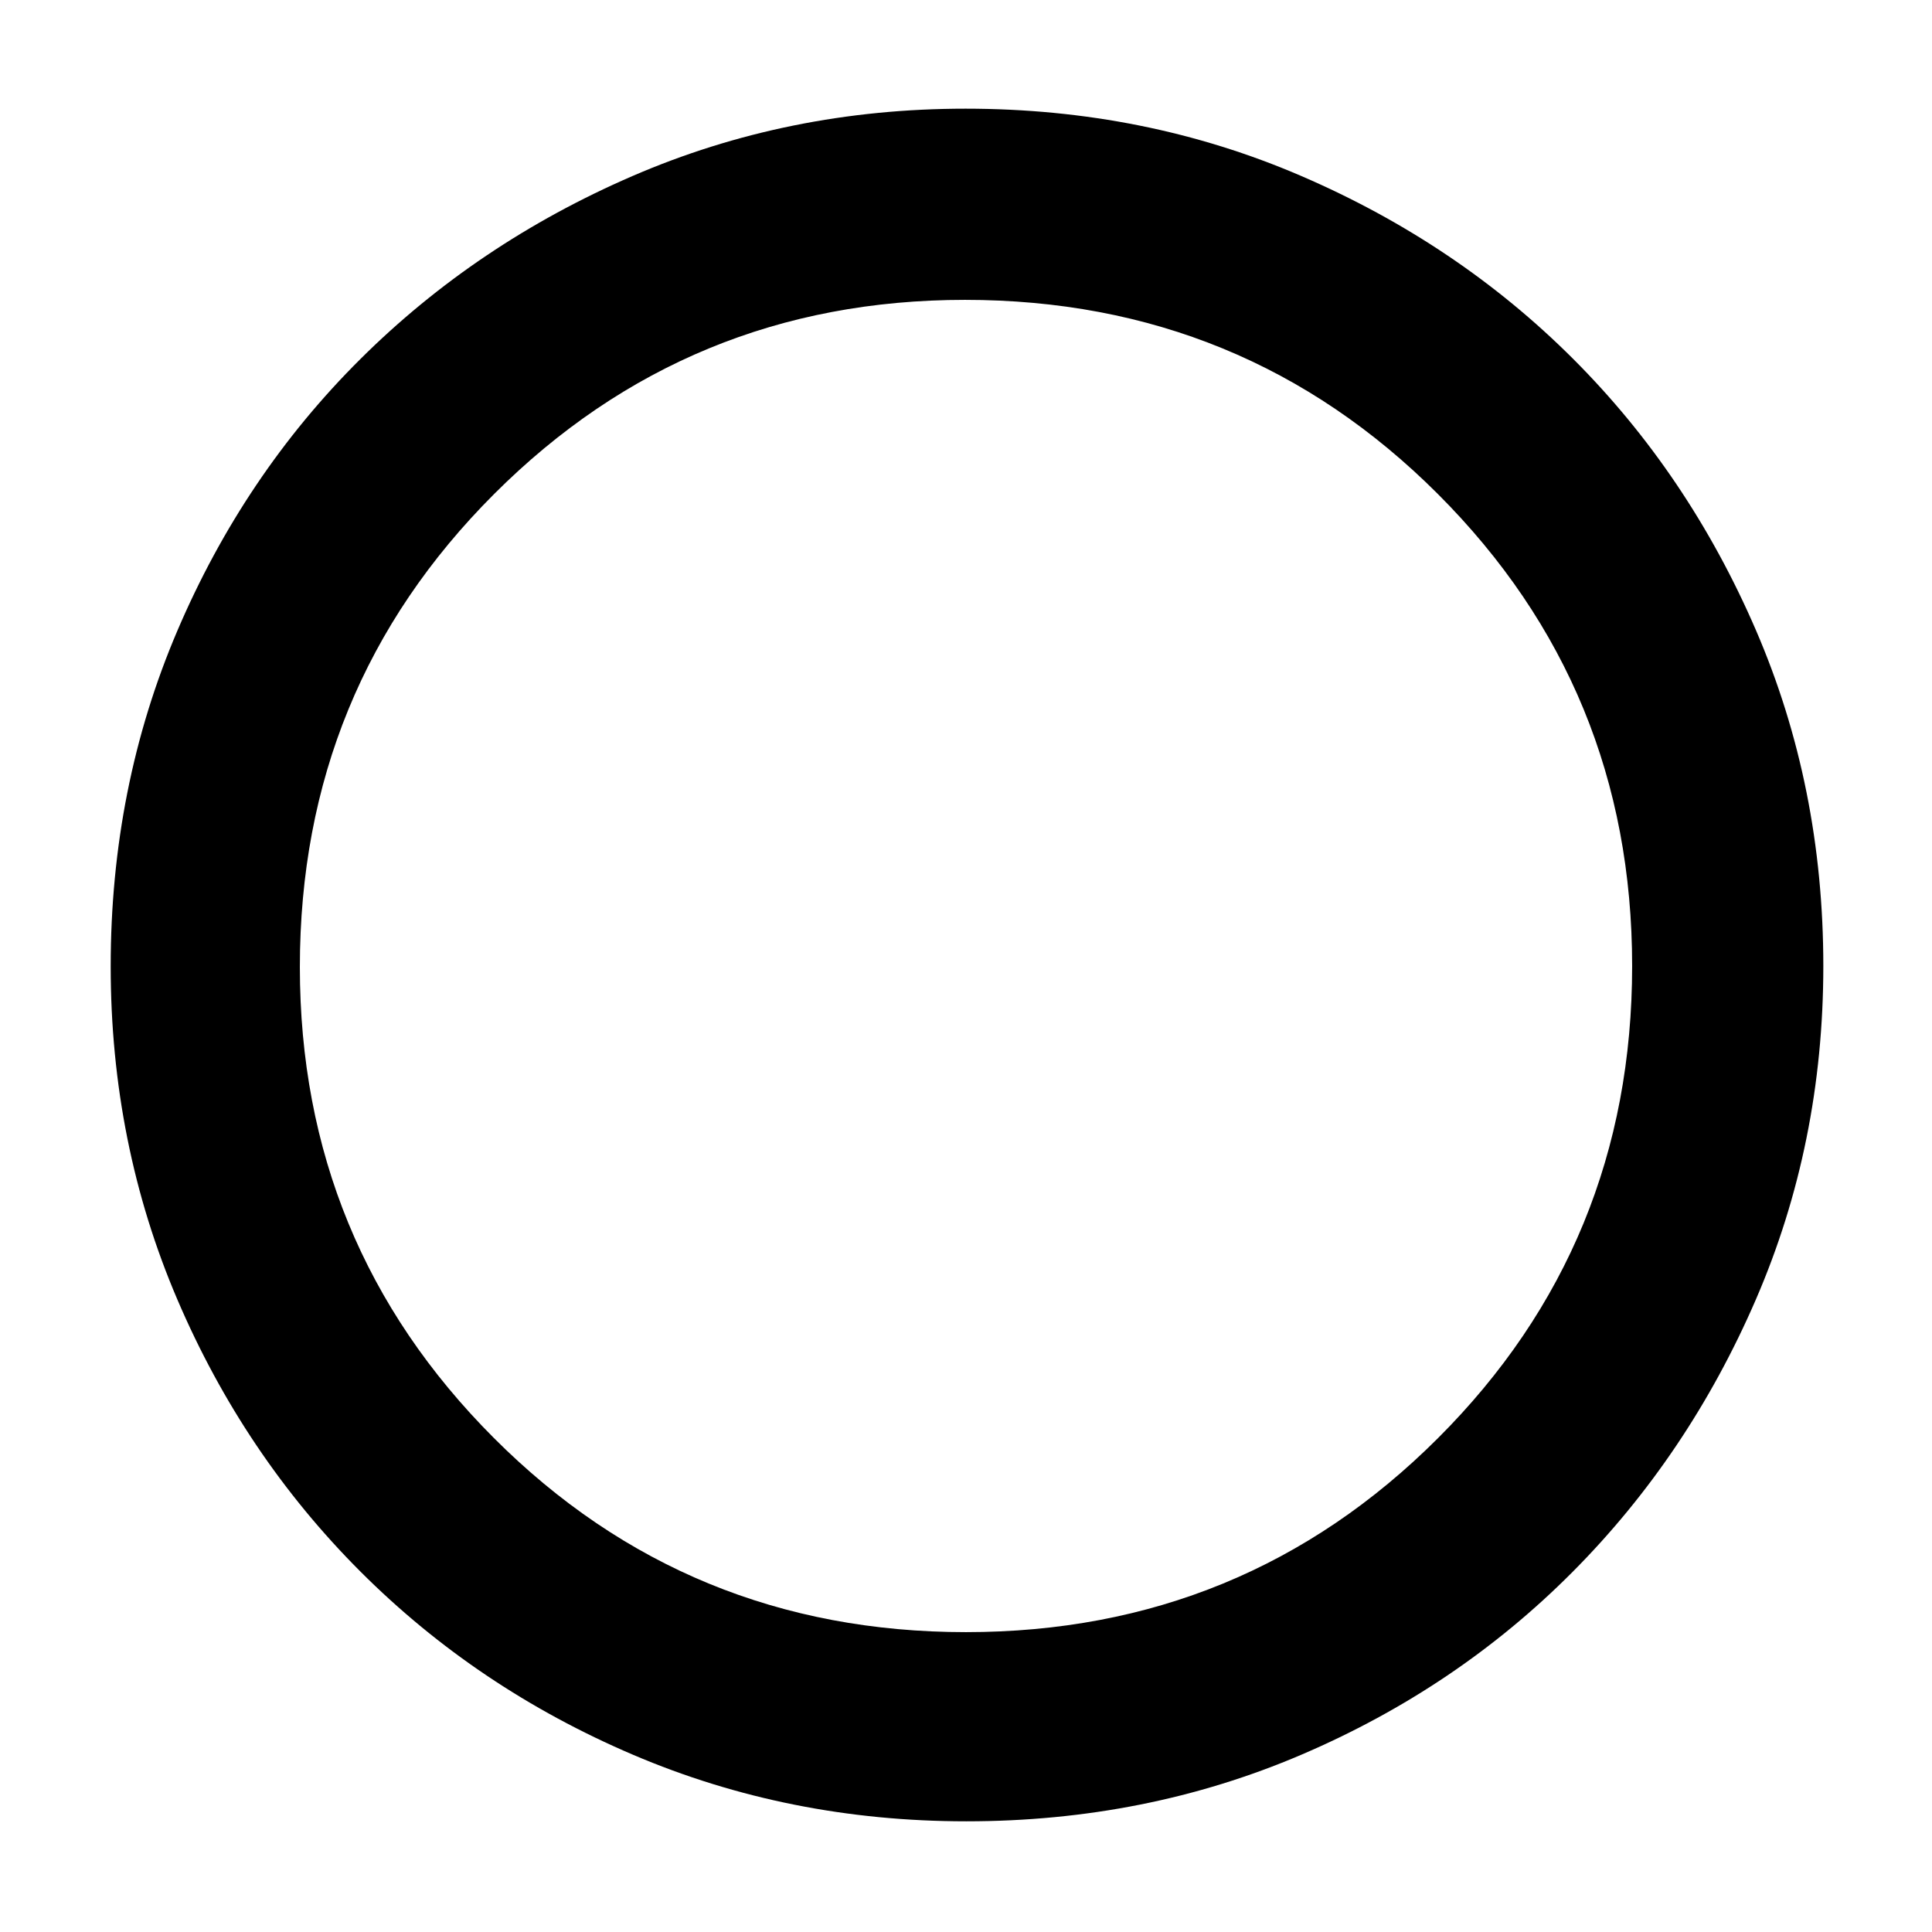
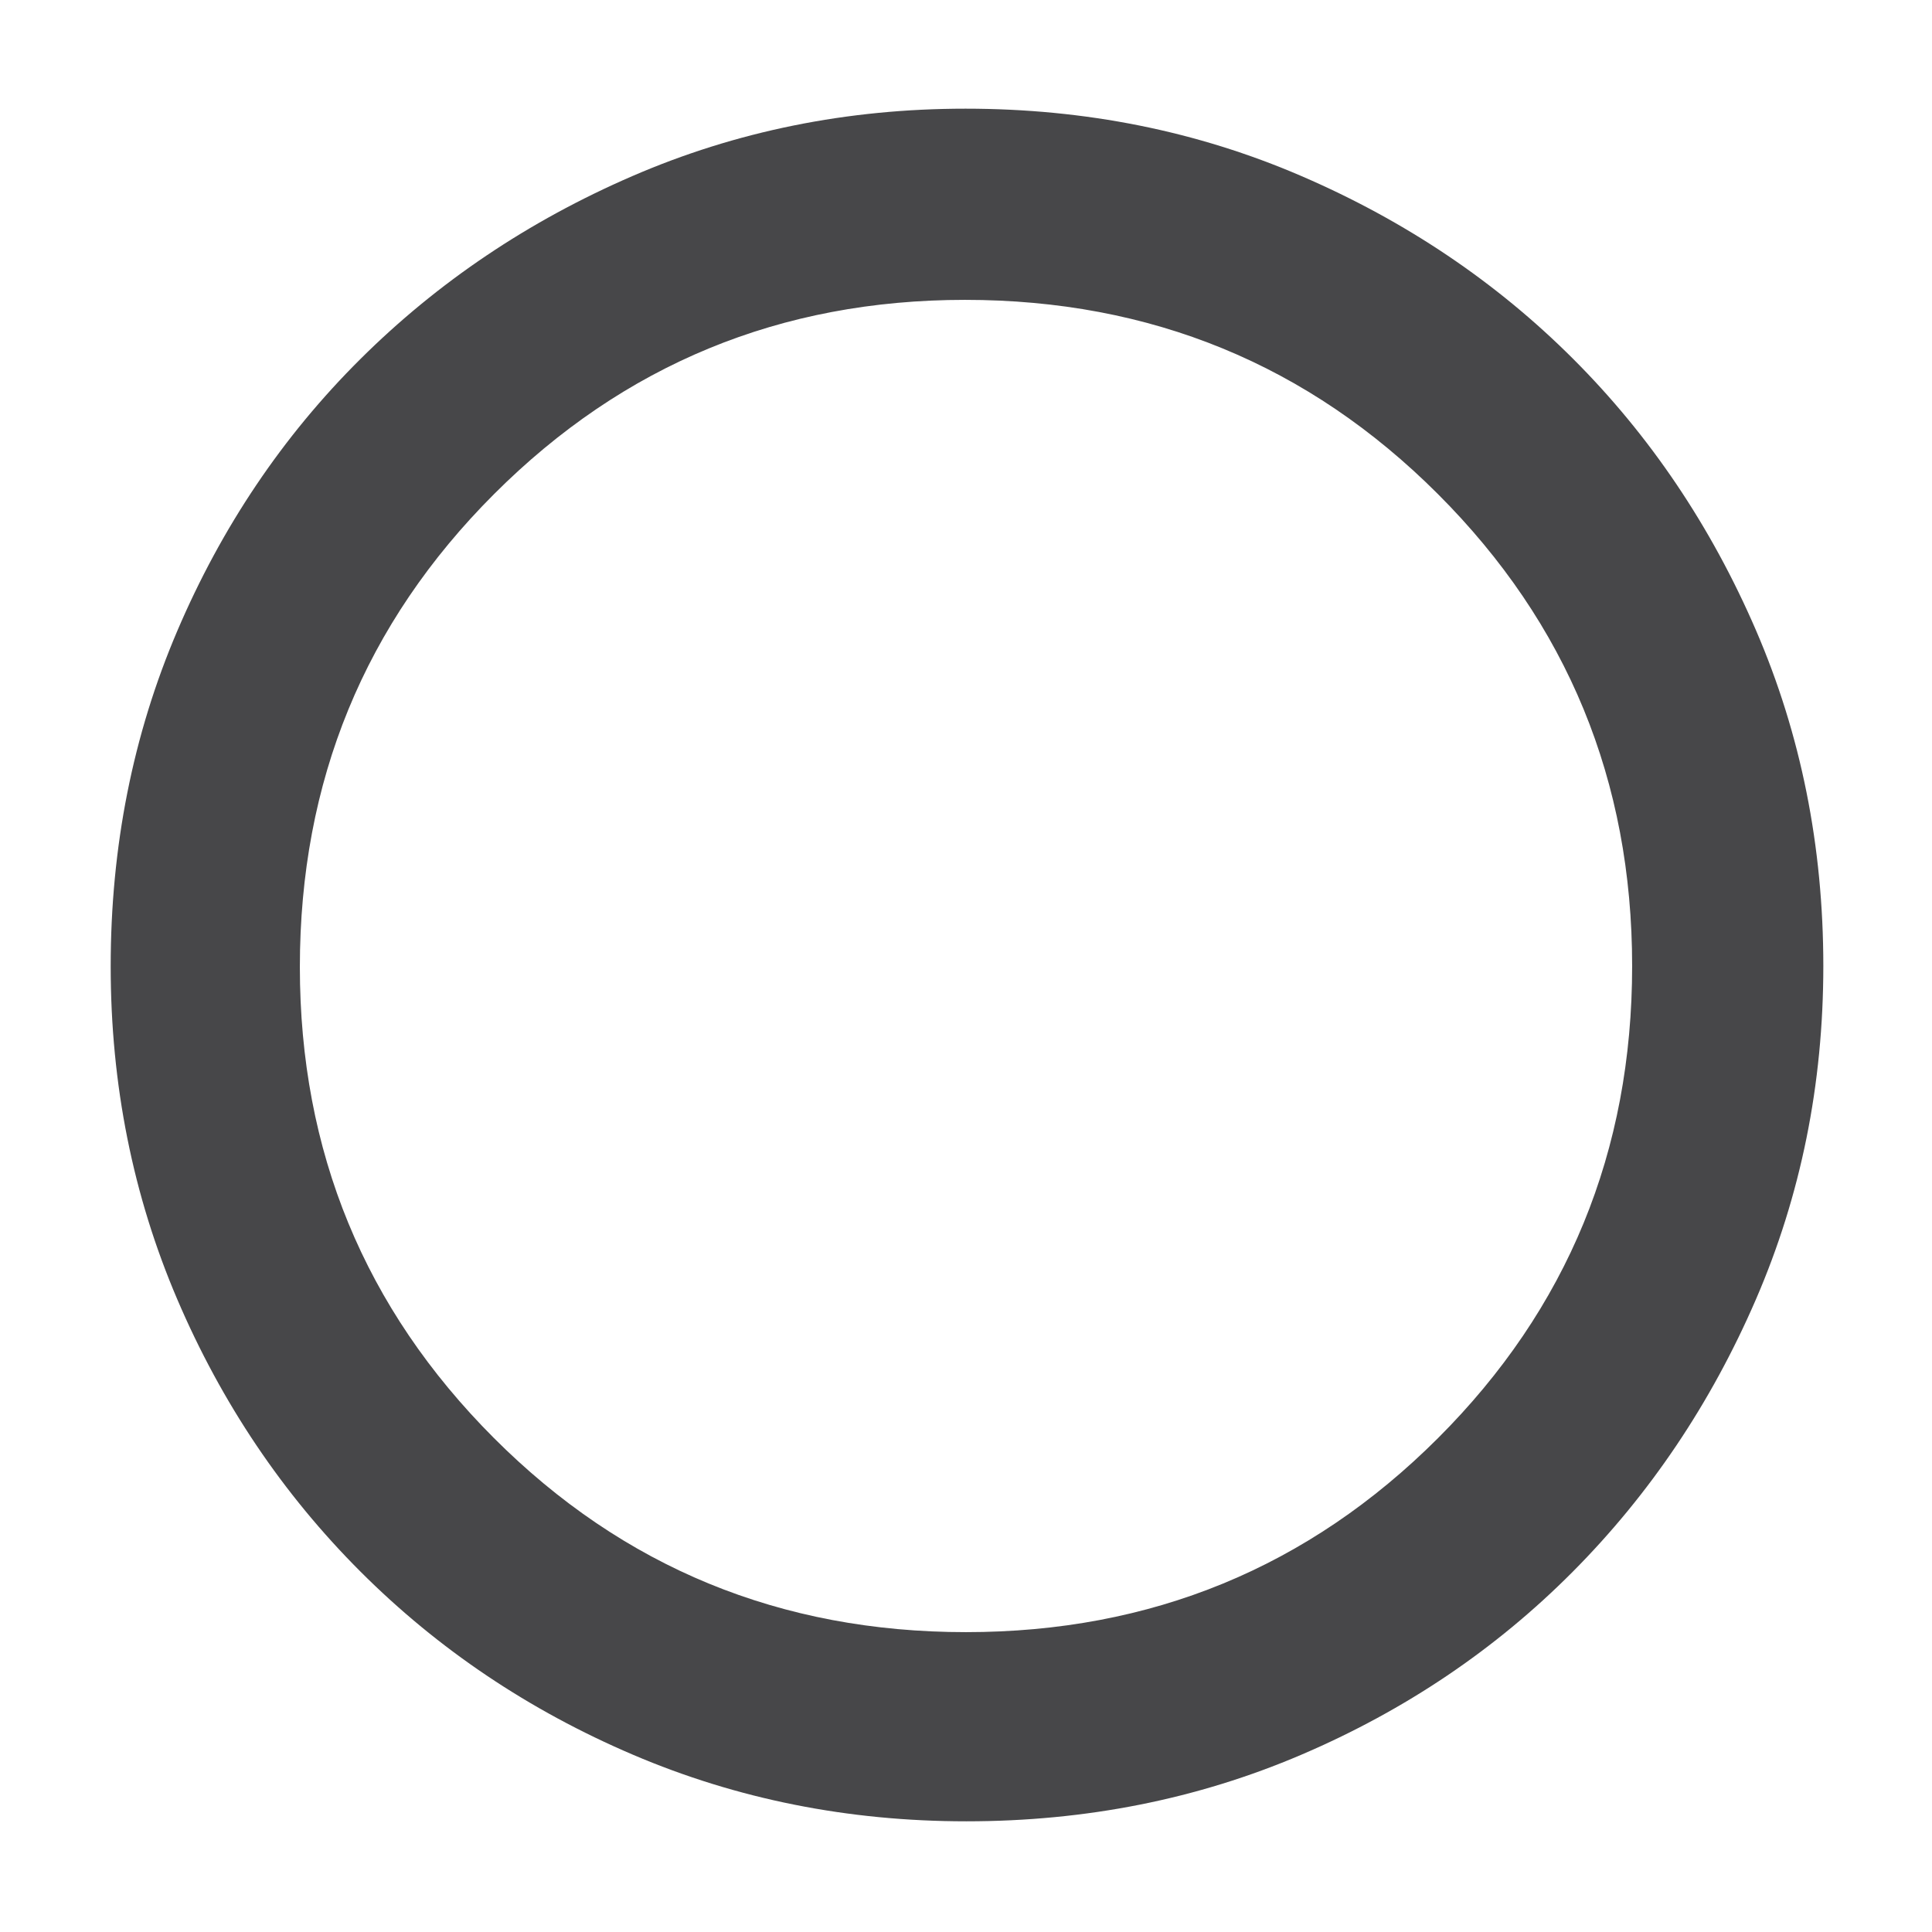
<svg xmlns="http://www.w3.org/2000/svg" height="48" viewBox="0 96 960 960" width="48">
-   <path d="M480.138 1001q-88.138 0-165.625-33.084-77.488-33.083-135.417-91.012T88.084 741.625Q55 664.276 55 576.138 55 487 88.084 409.513q33.083-77.488 90.855-134.969 57.772-57.482 135.195-91.013Q391.557 150 479.779 150q89.221 0 166.827 33.454 77.605 33.453 135.012 90.802 57.407 57.349 90.895 134.877Q906 486.66 906 576q0 88.276-33.531 165.747-33.531 77.471-91.013 135.278-57.481 57.808-134.831 90.891Q569.276 1001 480.138 1001ZM480 907q138 0 234.5-96.372T811 576q0-138-96.5-234.5t-235-96.5q-137.5 0-234 96.5t-96.5 235q0 137.5 96.372 234T480 907Zm0-331Z" />
+   <path fill="#474749" d="M480.138 1001q-88.138 0-165.625-33.084-77.488-33.083-135.417-91.012T88.084 741.625Q55 664.276 55 576.138 55 487 88.084 409.513q33.083-77.488 90.855-134.969 57.772-57.482 135.195-91.013Q391.557 150 479.779 150q89.221 0 166.827 33.454 77.605 33.453 135.012 90.802 57.407 57.349 90.895 134.877Q906 486.66 906 576q0 88.276-33.531 165.747-33.531 77.471-91.013 135.278-57.481 57.808-134.831 90.891Q569.276 1001 480.138 1001ZM480 907q138 0 234.5-96.372T811 576q0-138-96.5-234.5t-235-96.5q-137.5 0-234 96.5t-96.5 235q0 137.5 96.372 234T480 907Zm0-331Z" />
</svg>
